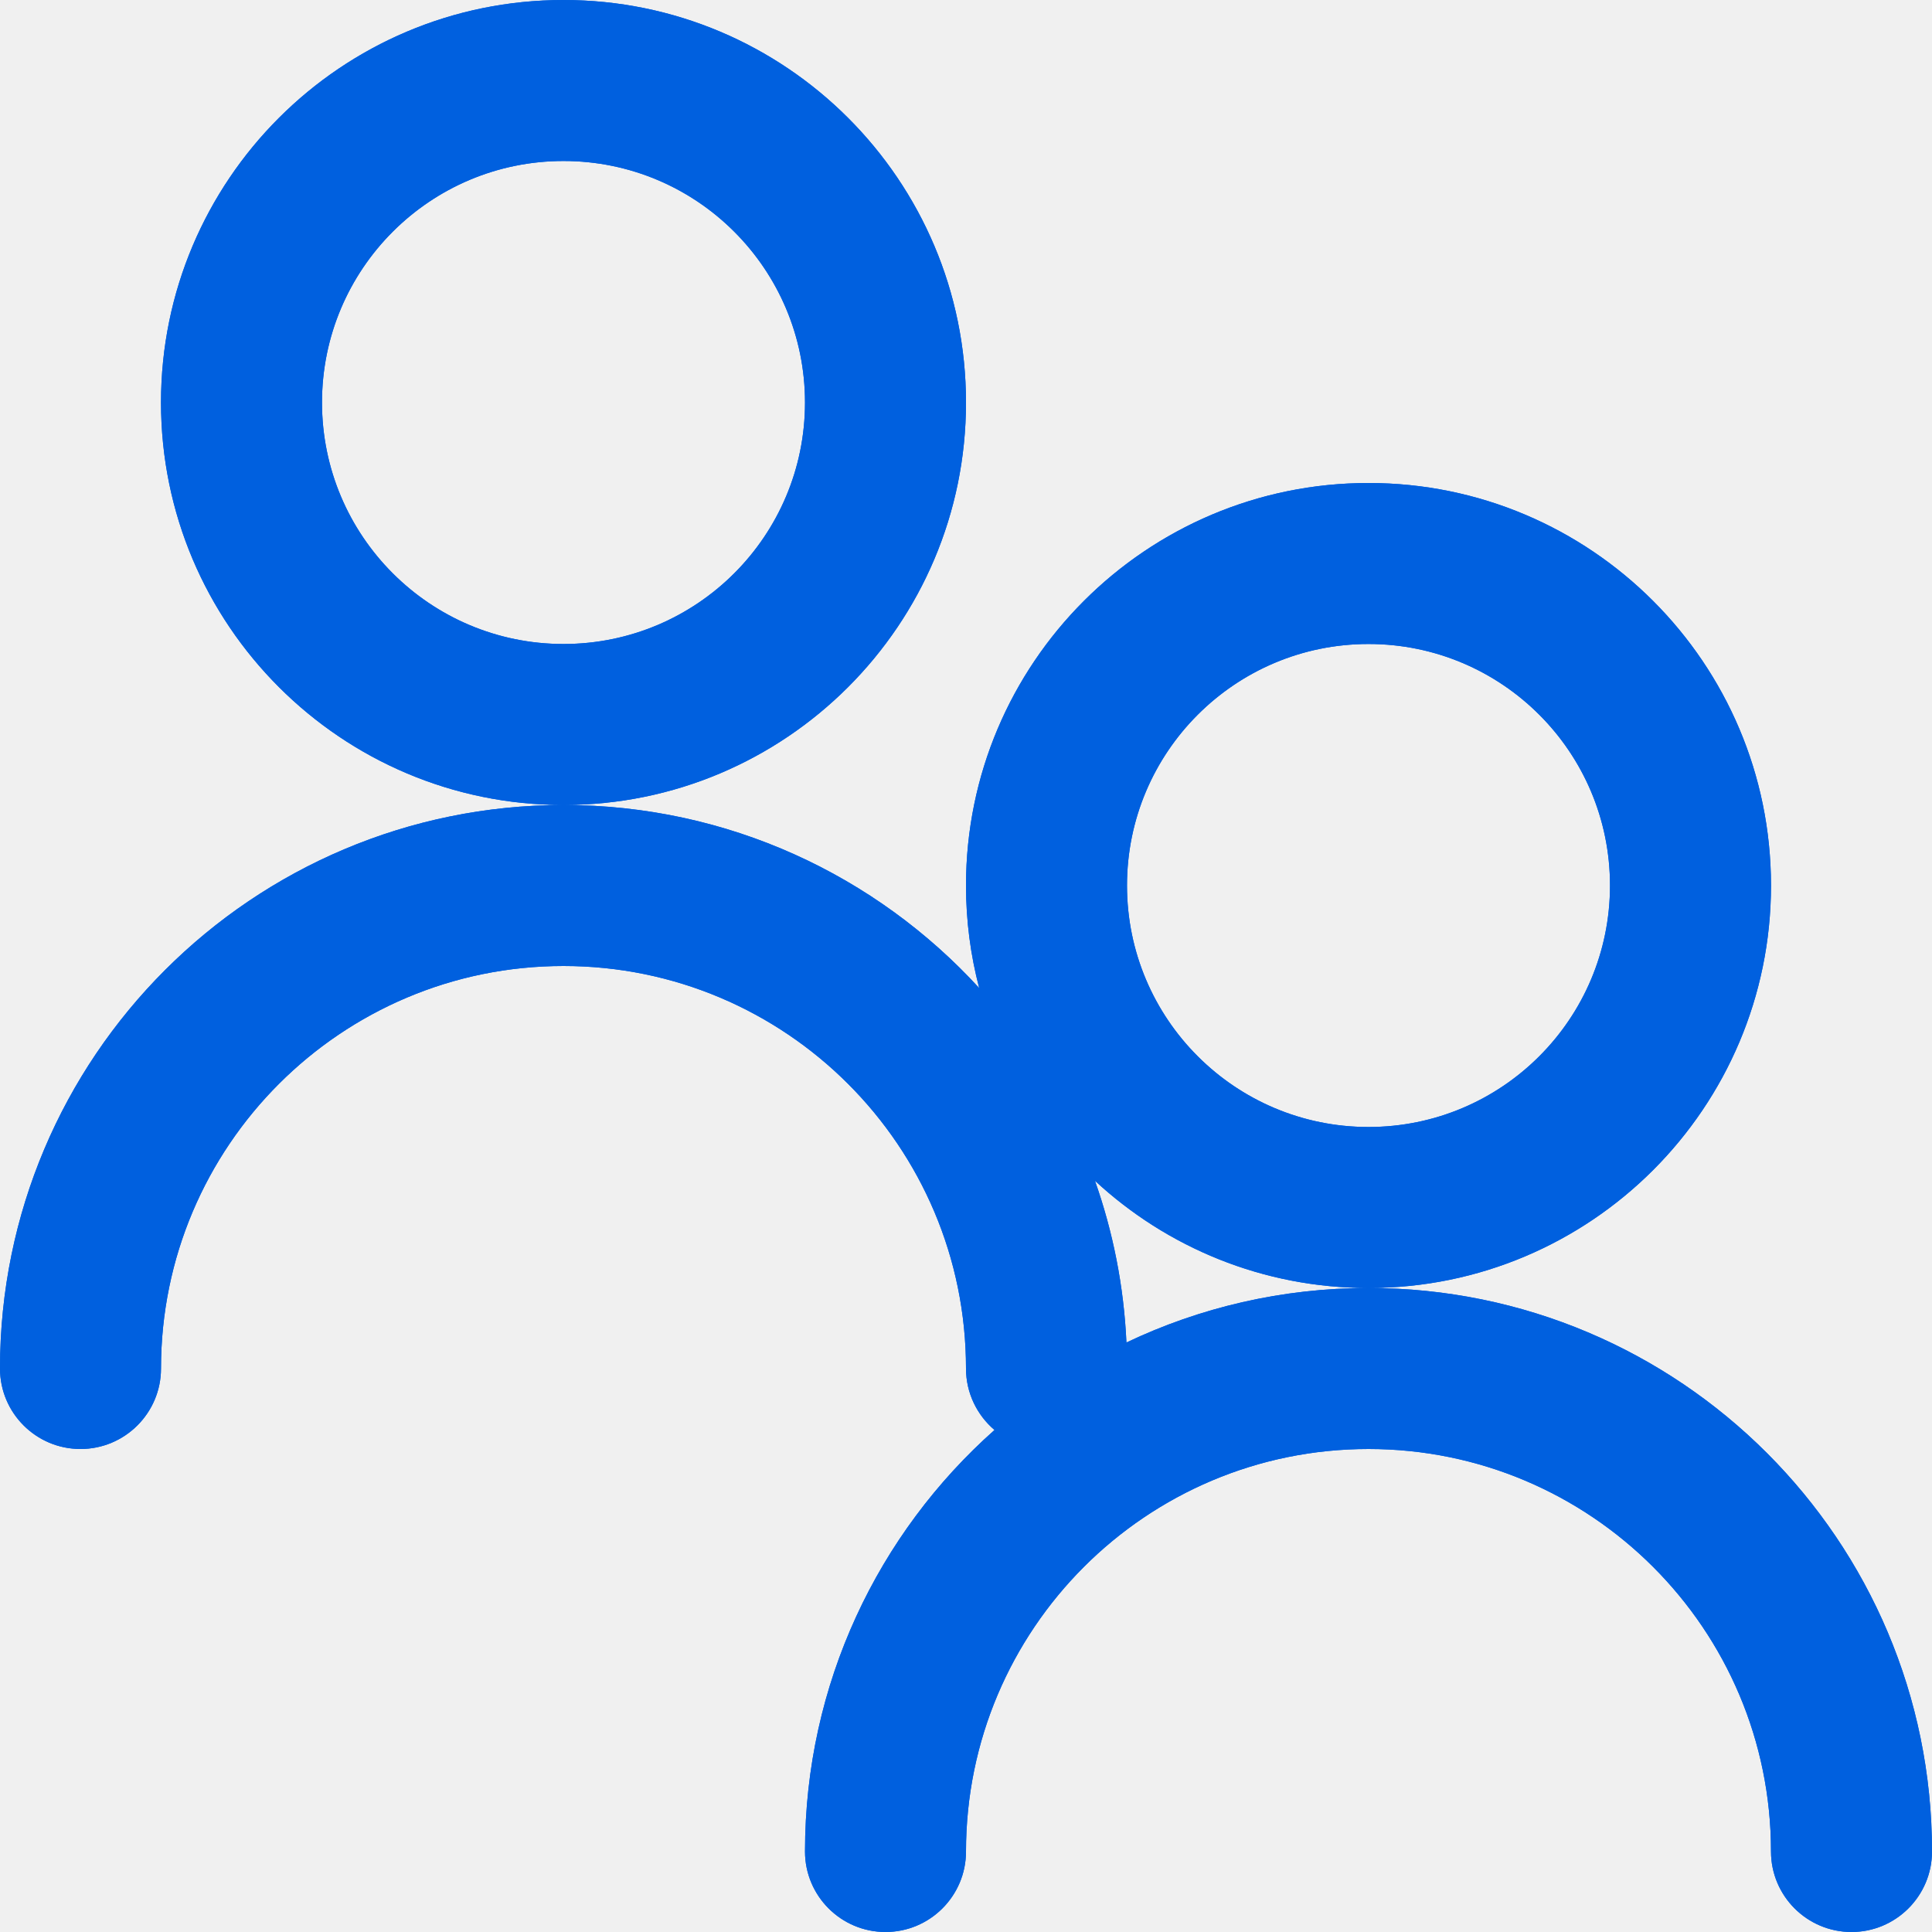
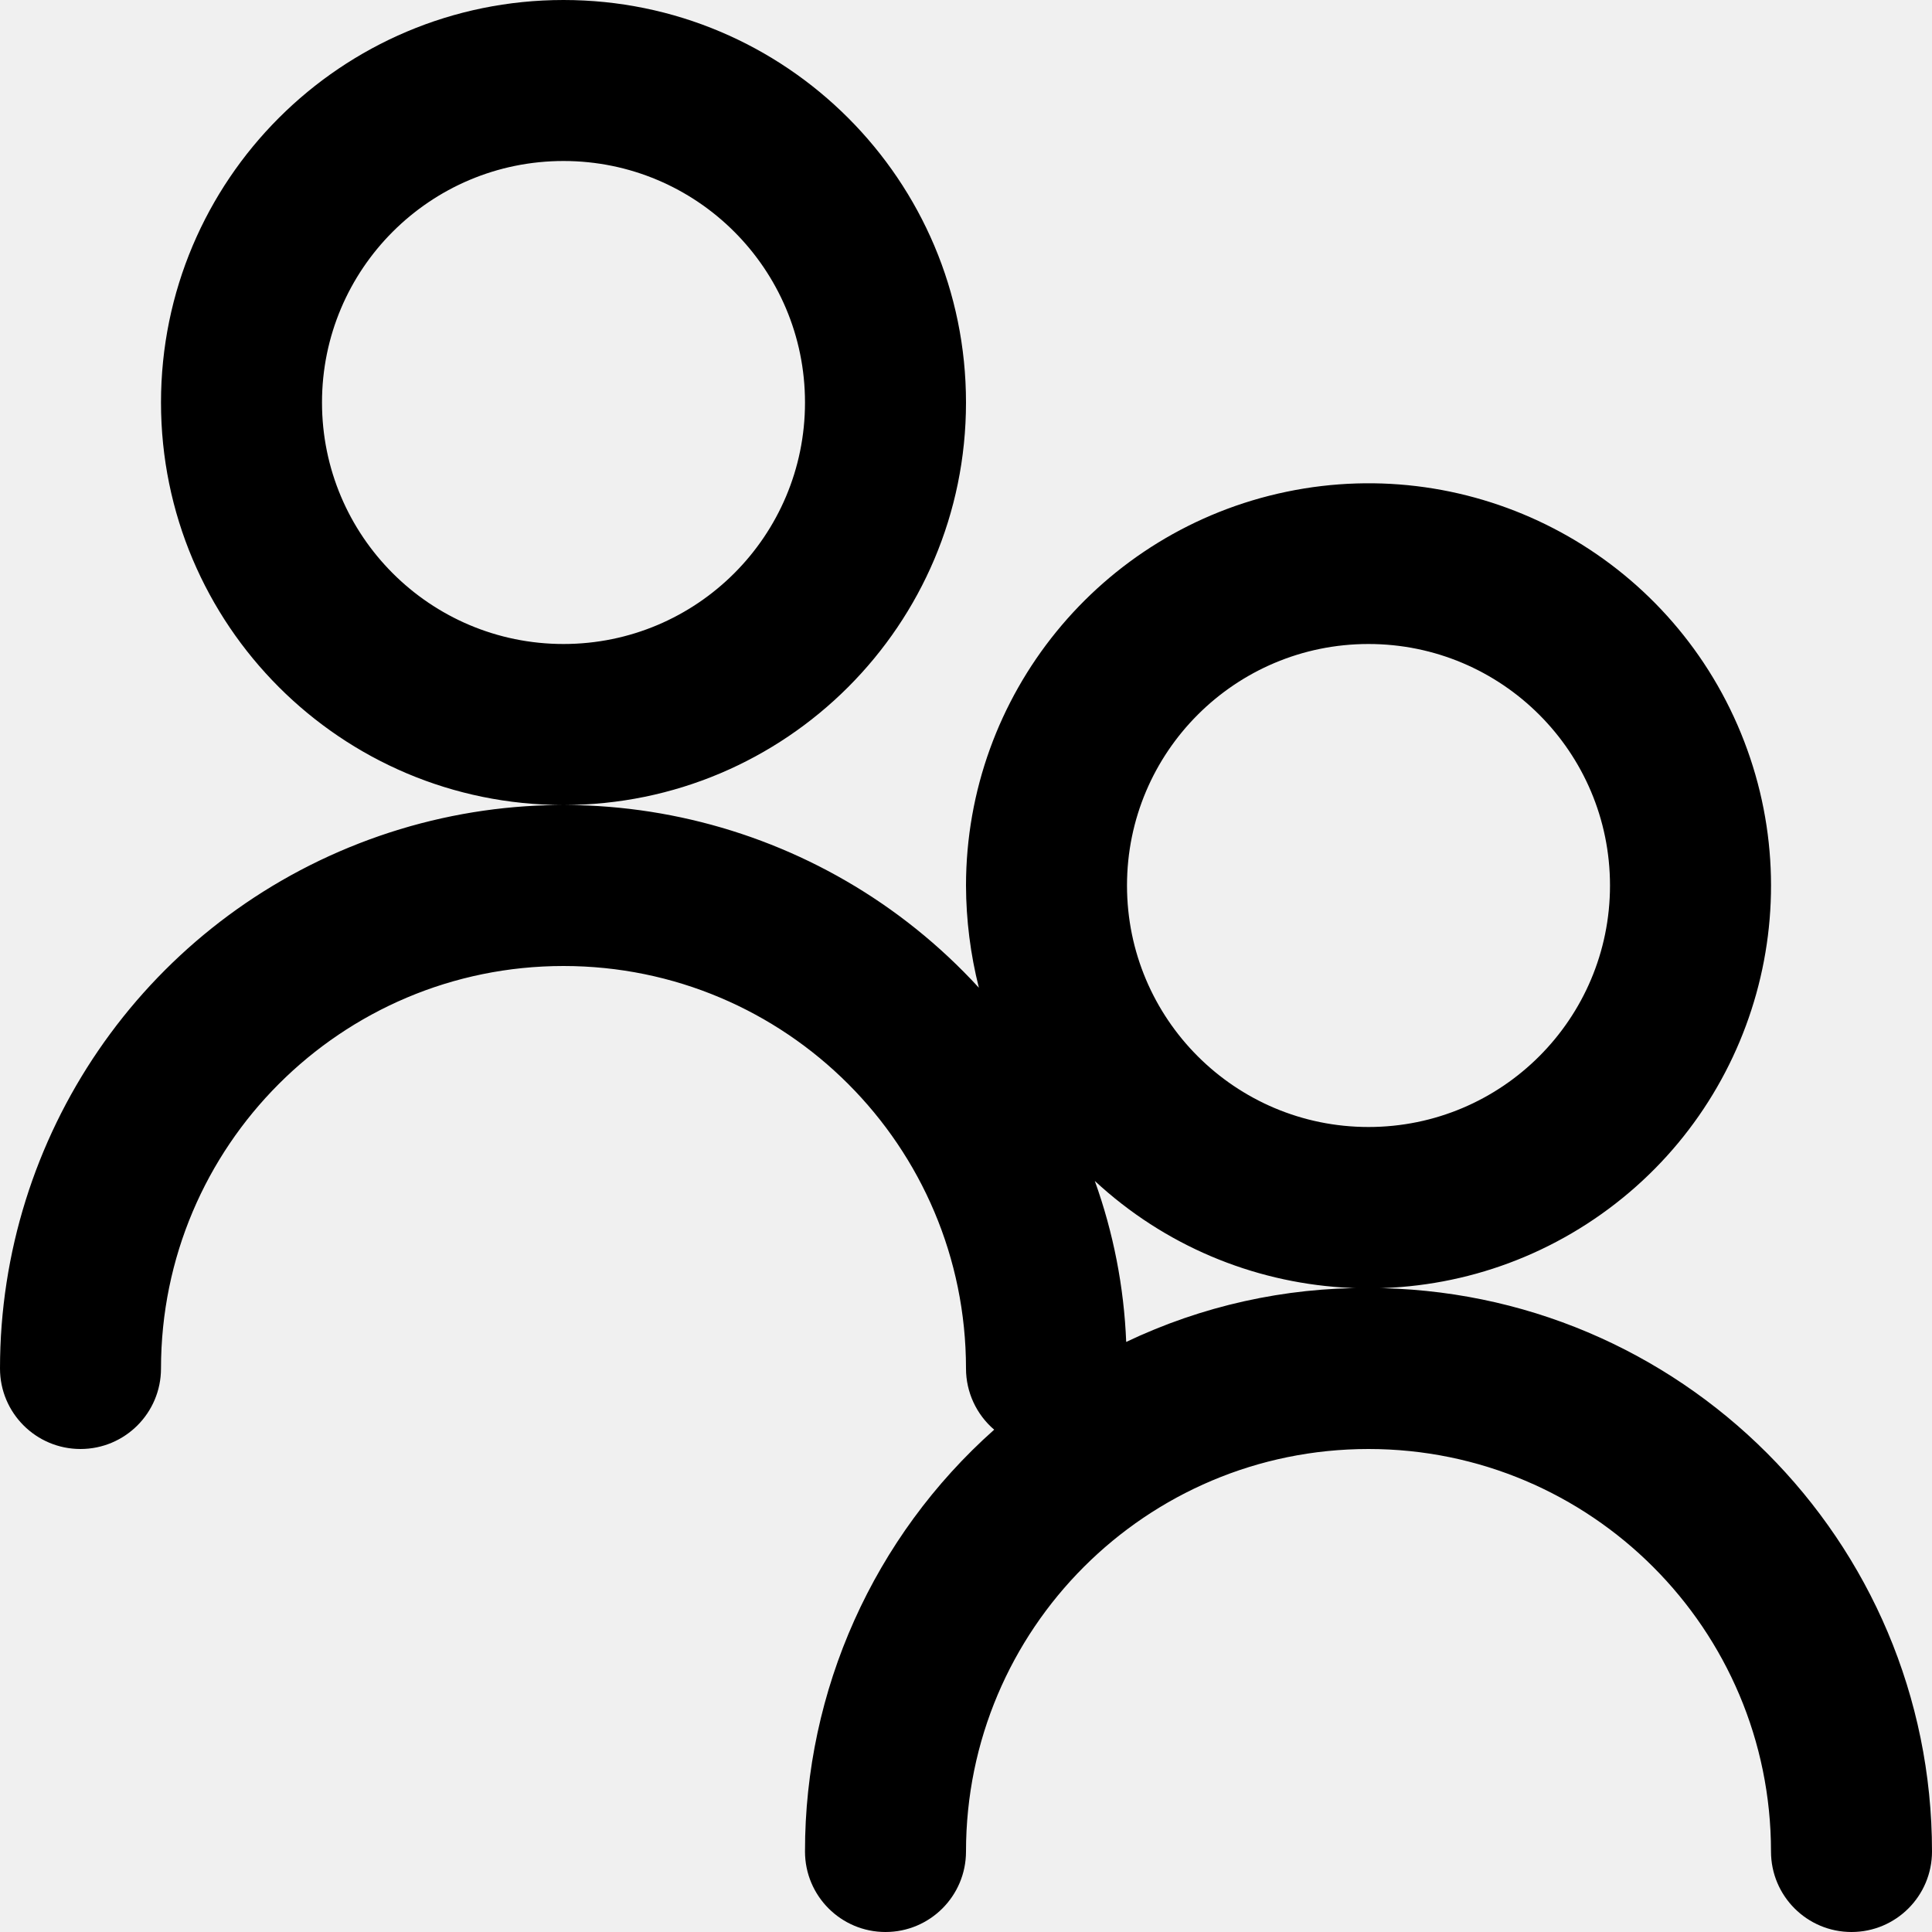
- <svg xmlns="http://www.w3.org/2000/svg" xmlns:xlink="http://www.w3.org/1999/xlink" width="24" height="24" viewBox="0 0 24 24">
-   <defs>
-     <path id="get-involved-a" d="M12.354,17.764 C12.138,17.58 12,17.306 12,17 L2,17 C2,17.552 1.552,18 1,18 C0.448,18 0,17.552 0,17 C0,13.134 3.134,10 7,10 C9.044,10 10.884,10.876 12.164,12.274 C12.057,11.867 12,11.44 12,11 C12,8.239 14.239,6 17,6 C19.761,6 22,8.239 22,11 C22,13.761 19.761,16 17,16 C15.688,16 14.494,15.495 13.602,14.668 C13.826,15.301 13.961,15.976 13.993,16.677 C14.904,16.243 15.924,16 17,16 C20.866,16 24,19.134 24,23 C24,23.552 23.552,24 23,24 C22.448,24 22,23.552 22,23 L12,23 C12,23.552 11.552,24 11,24 C10.448,24 10,23.552 10,23 C10,20.917 10.91,19.046 12.354,17.764 Z M7,10 C4.239,10 2,7.761 2,5 C2,2.239 4.239,0 7,0 C9.761,0 12,2.239 12,5 C12,7.761 9.761,10 7,10 Z M7,8 C8.657,8 10,6.657 10,5 C10,3.343 8.657,2 7,2 C5.343,2 4,3.343 4,5 C4,6.657 5.343,8 7,8 Z M17,14 C18.657,14 20,12.657 20,11 C20,9.343 18.657,8 17,8 C15.343,8 14,9.343 14,11 C14,12.657 15.343,14 17,14 Z M12,17 C12,14.239 9.761,12 7,12 C4.239,12 2,14.239 2,17 L12,17 Z M22,23 C22,20.239 19.761,18 17,18 C14.239,18 12,20.239 12,23 L22,23 Z" />
-   </defs>
-   <g fill="none" fill-rule="evenodd">
-     <mask id="get-involved-b" fill="#fff">
-       <use xlink:href="#get-involved-a" />
-     </mask>
-     <use fill="#0060DF" fill-rule="nonzero" xlink:href="#get-involved-a" />
-     <g fill="#0060DF" fill-rule="nonzero" mask="url(#get-involved-b)">
-       <rect width="24" height="24" />
-     </g>
-   </g>
+ <svg xmlns="http://www.w3.org/2000/svg" id="Layer_1" data-name="Layer 1" width="24" height="24" viewBox="0 0 24 24">
+   <path d="M7,10a5,5,0,1,1,5-5A5,5,0,0,1,7,10ZM7,8A3,3,0,1,0,4,5,3,3,0,0,0,7,8Zm10,6a3,3,0,1,0-3-3A3,3,0,0,0,17,14Zm-5,9a1,1,0,0,1-2,0,7,7,0,0,1,2.35-5.24A1,1,0,0,1,12,17,5,5,0,0,0,2,17a1,1,0,0,1-2,0,7,7,0,0,1,12.16-4.73A5.26,5.26,0,0,1,12,11a5,5,0,1,1,1.6,3.67,6.7,6.7,0,0,1,.39,2A6.89,6.89,0,0,1,17,16a7,7,0,0,1,7,7,1,1,0,0,1-2,0,5,5,0,0,0-10,0Z" />
</svg>
